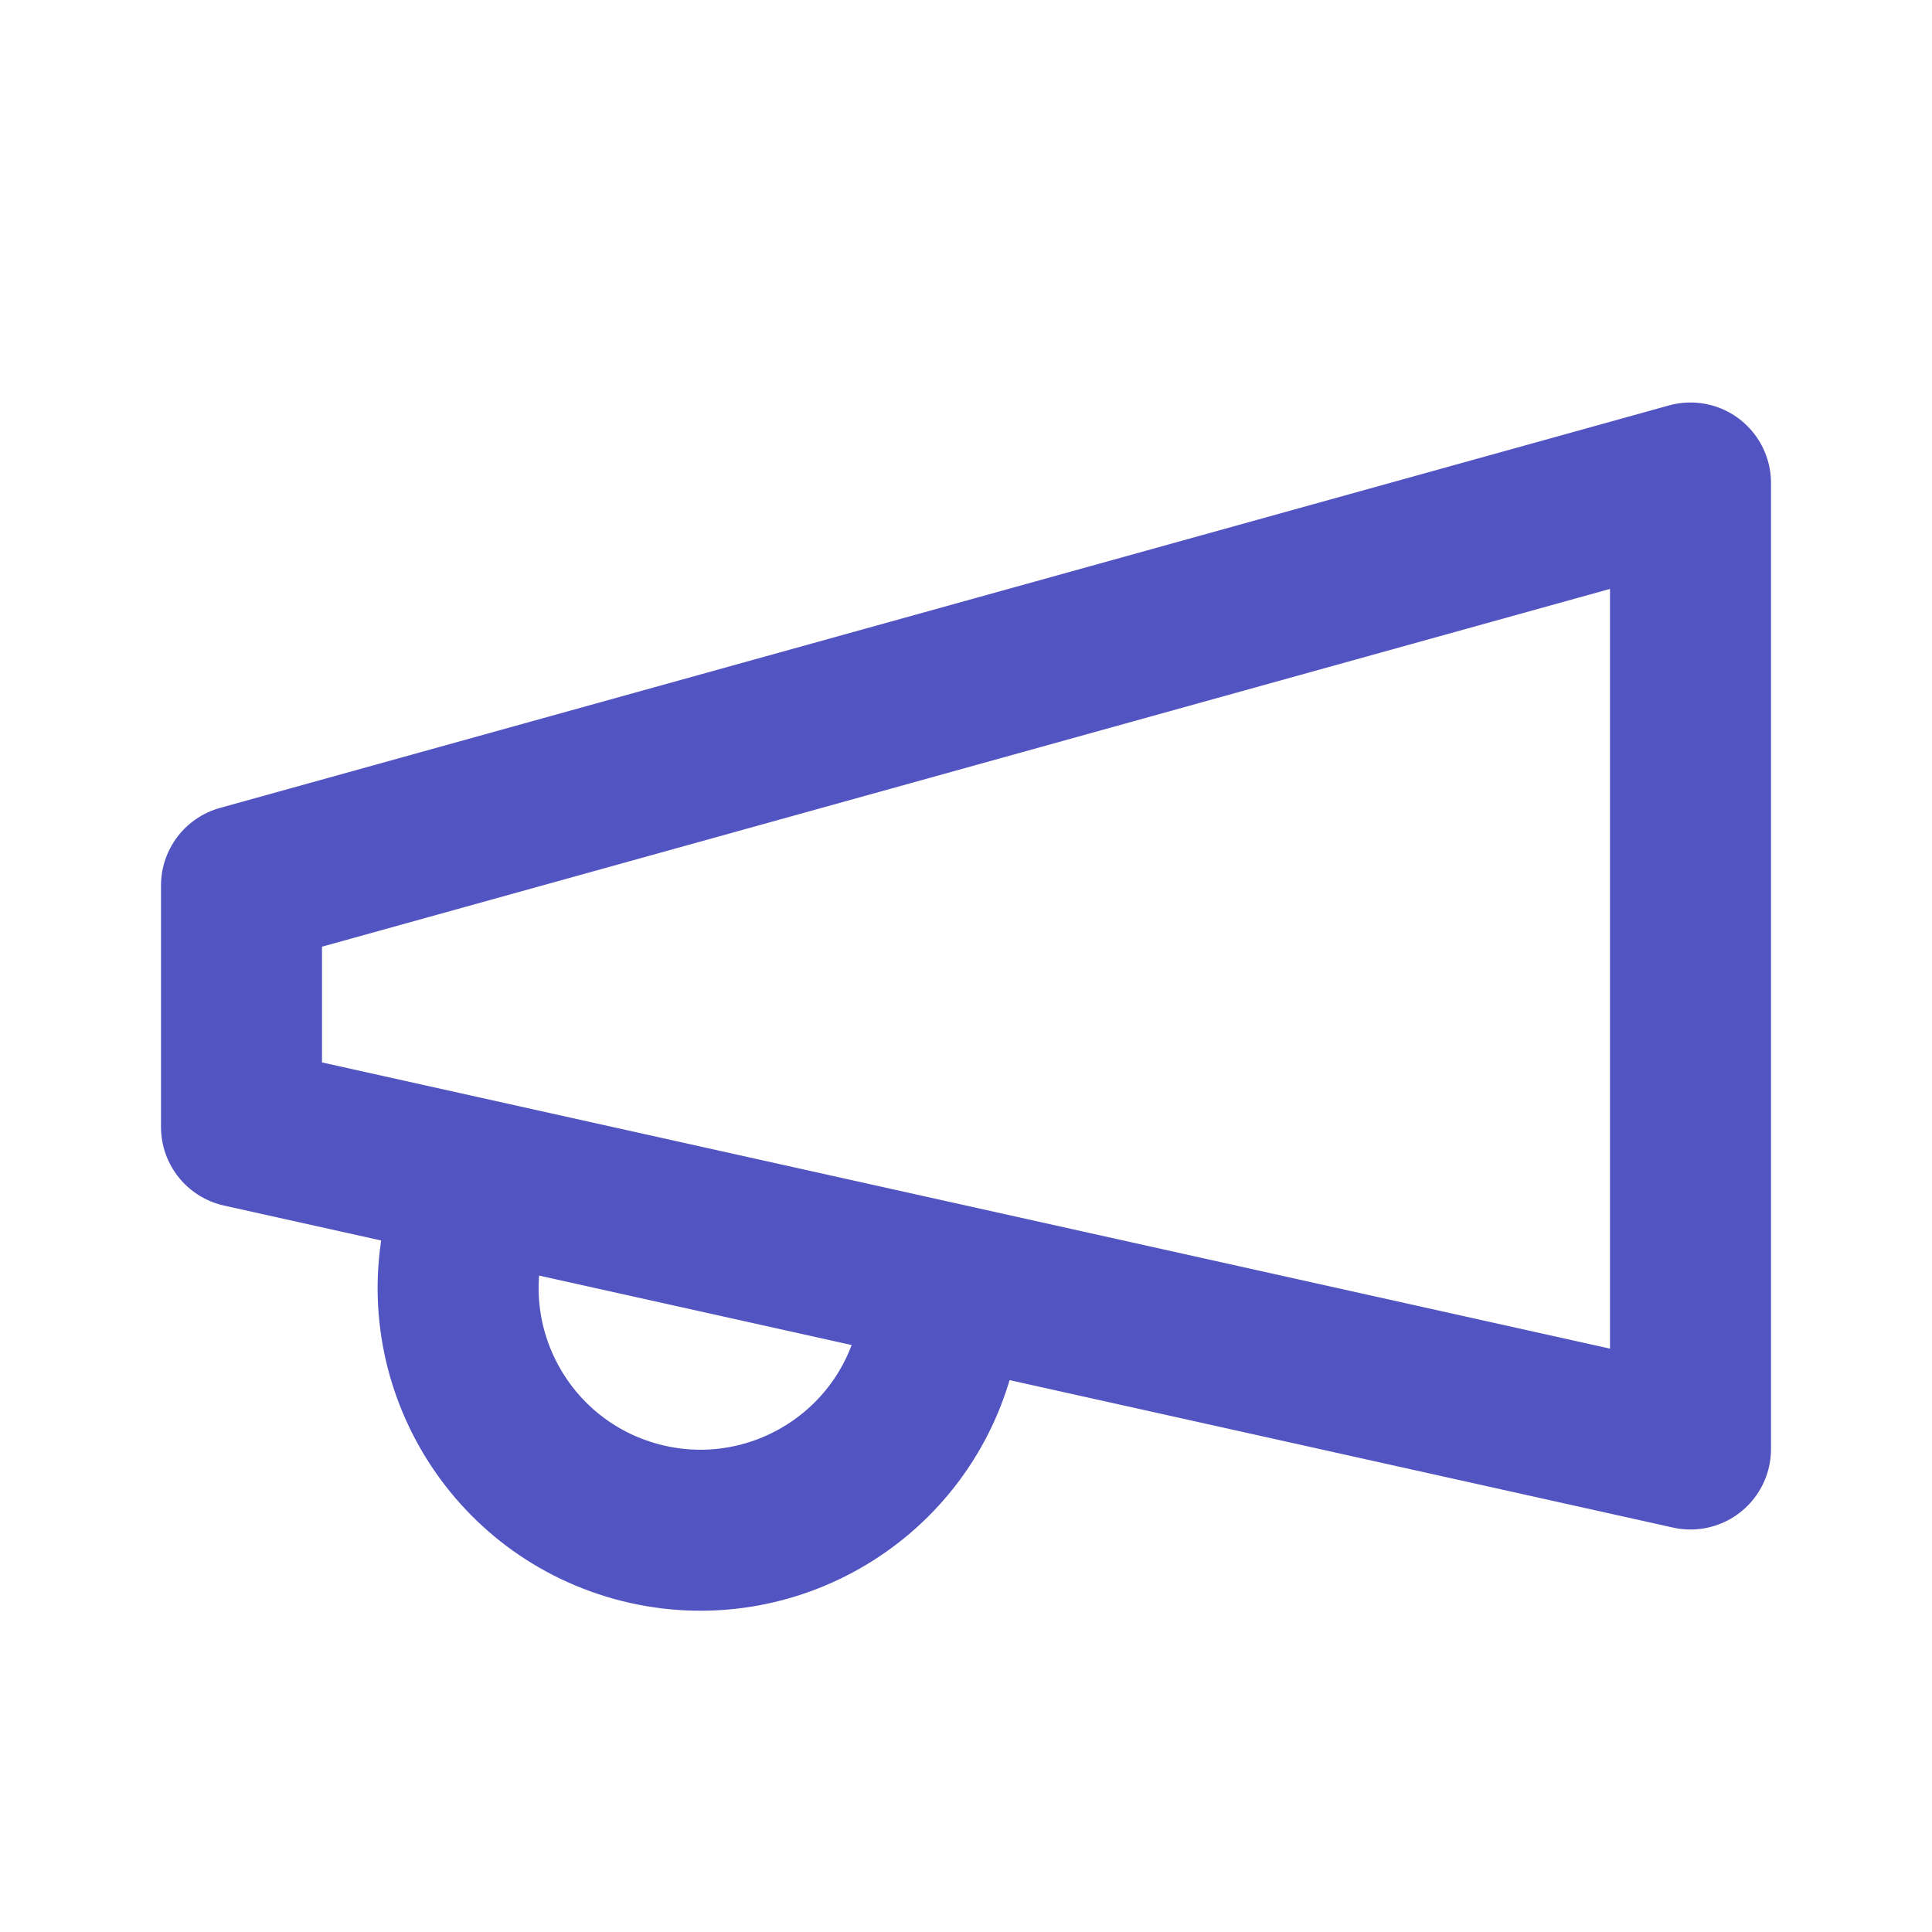
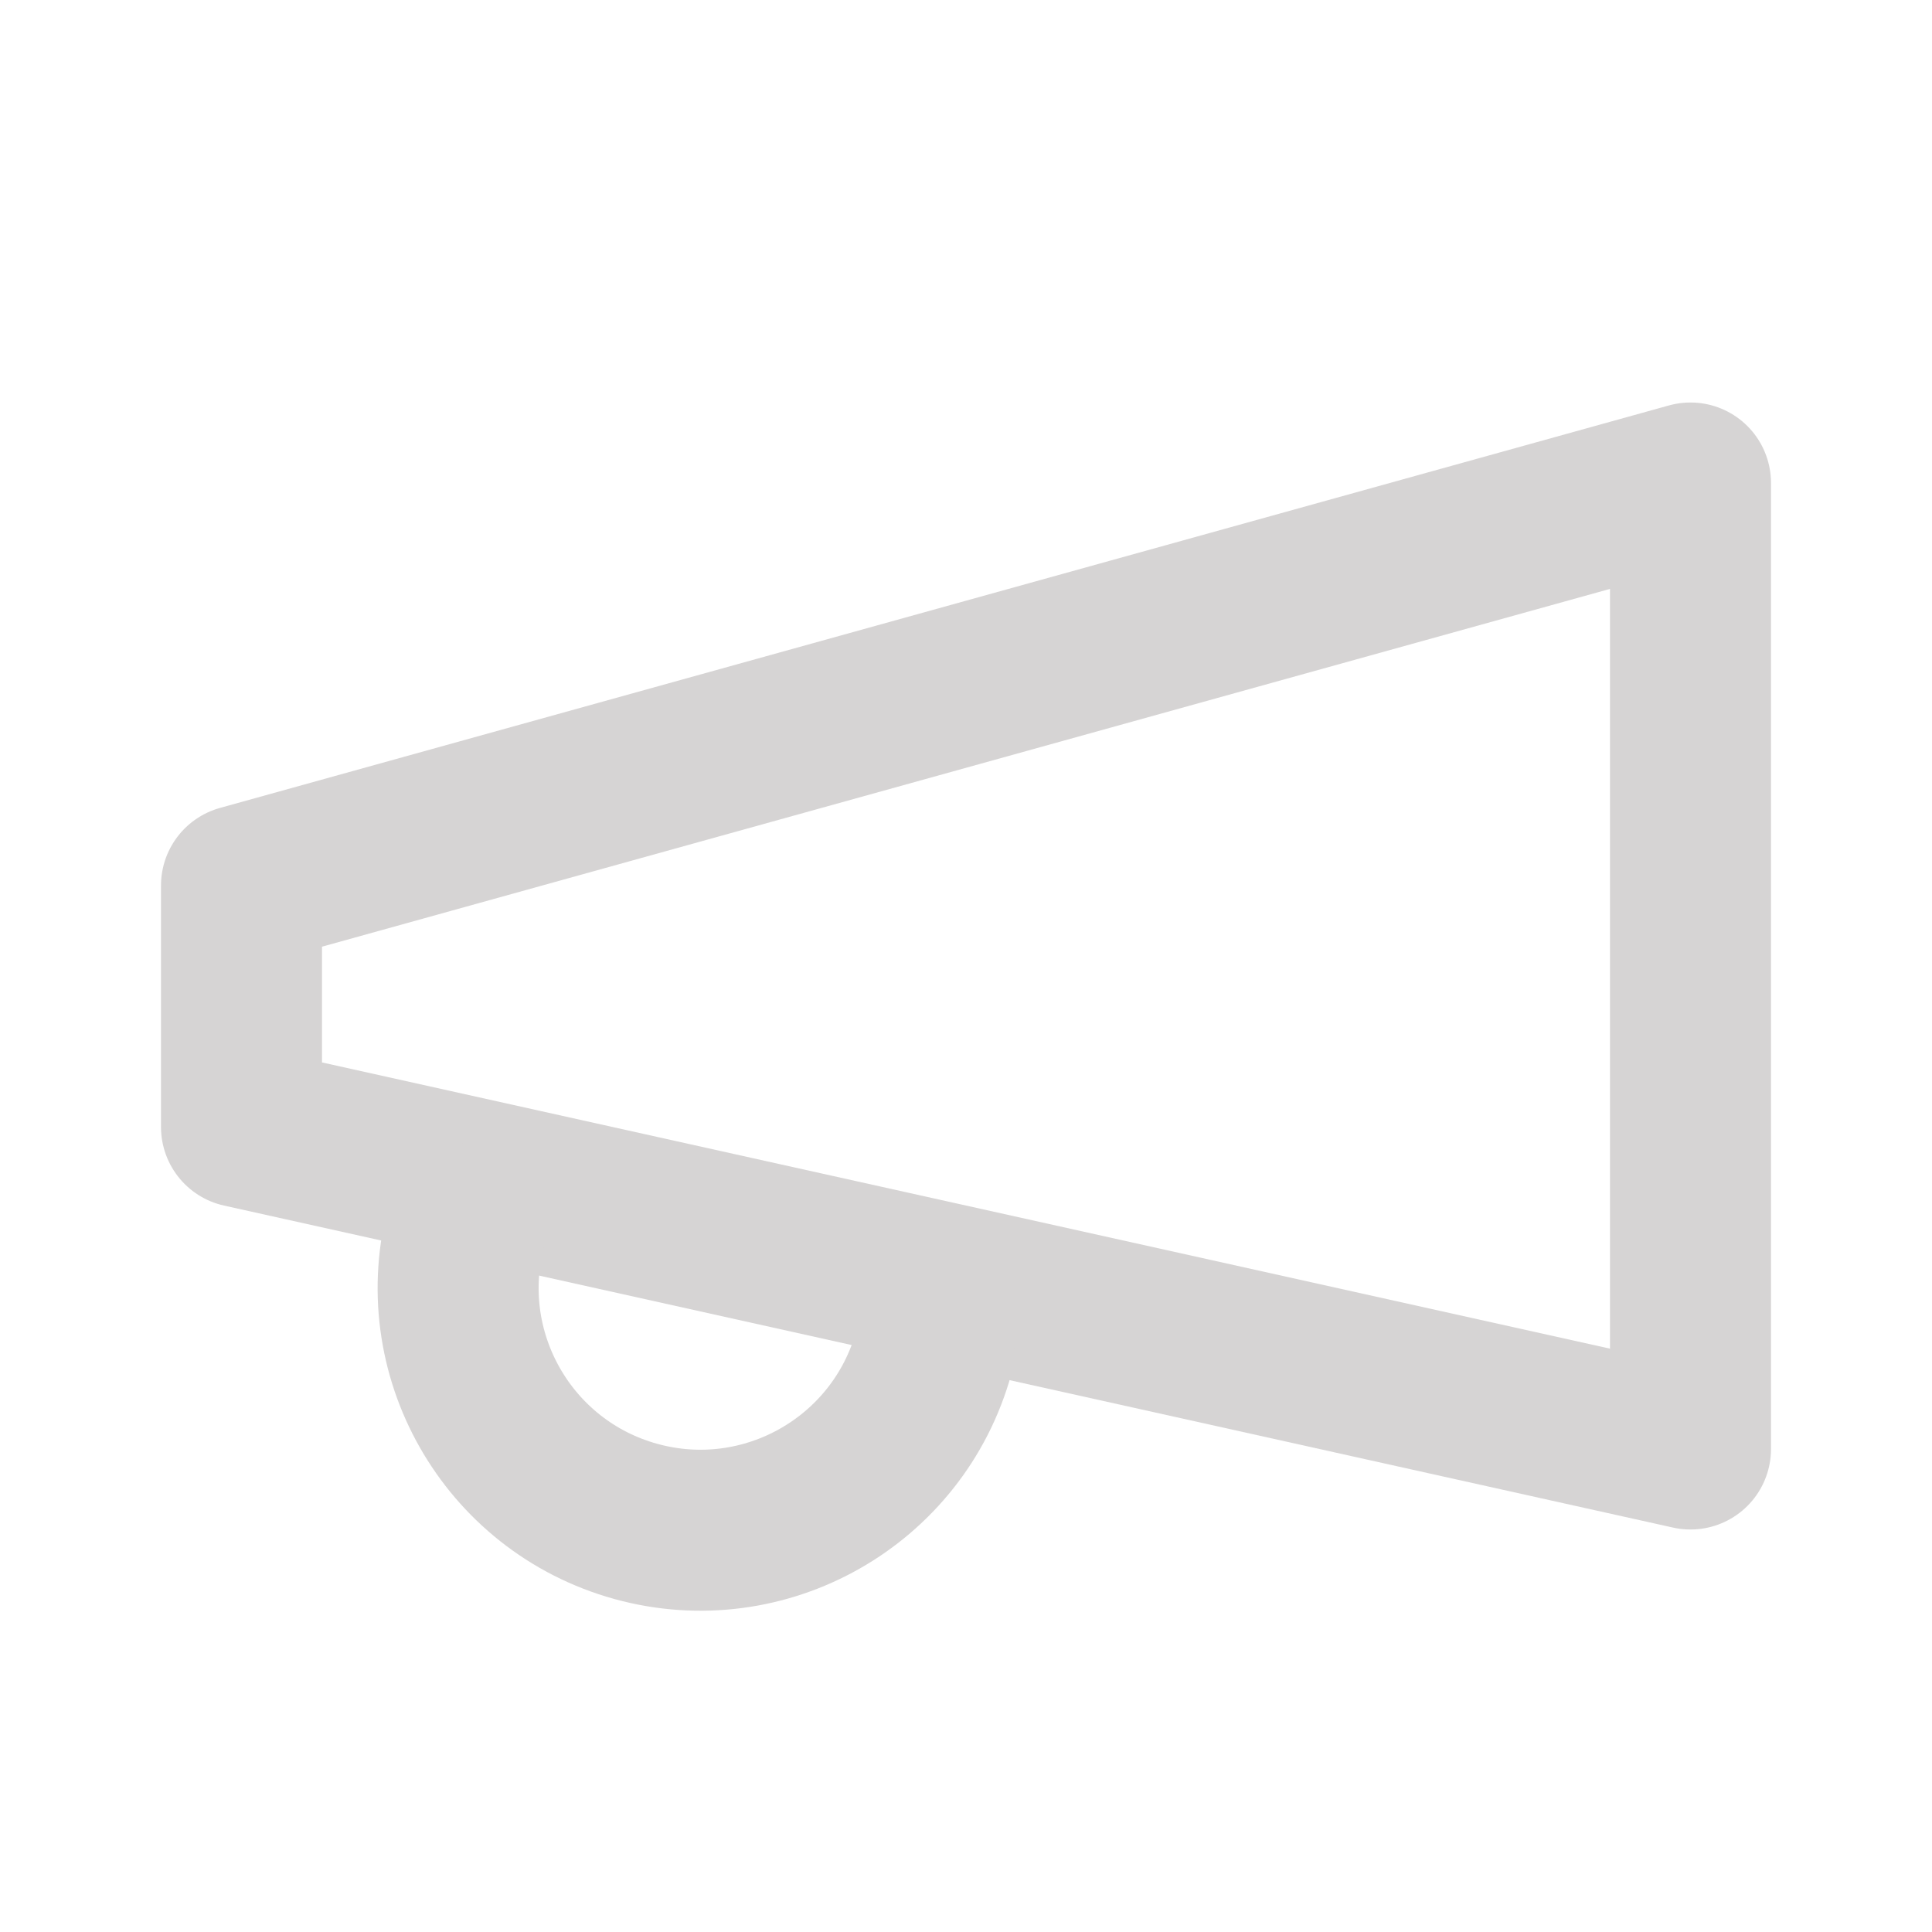
- <svg xmlns="http://www.w3.org/2000/svg" width="24" height="24" viewBox="0 0 24 24" fill="none" stroke="#5254c1" stroke-width="2" stroke-linecap="round" stroke-linejoin="round" class="lucide lucide-megaphone">
+ <svg xmlns="http://www.w3.org/2000/svg" width="24" height="24" viewBox="0 0 24 24" fill="none" stroke="#d6d4d4" stroke-width="2" stroke-linecap="round" stroke-linejoin="round" class="lucide lucide-megaphone">
  <path d="m3 11 18-5v12L3 14v-3z" />
  <path d="M11.6 16.8a3 3 0 1 1-5.8-1.6" />
</svg>
